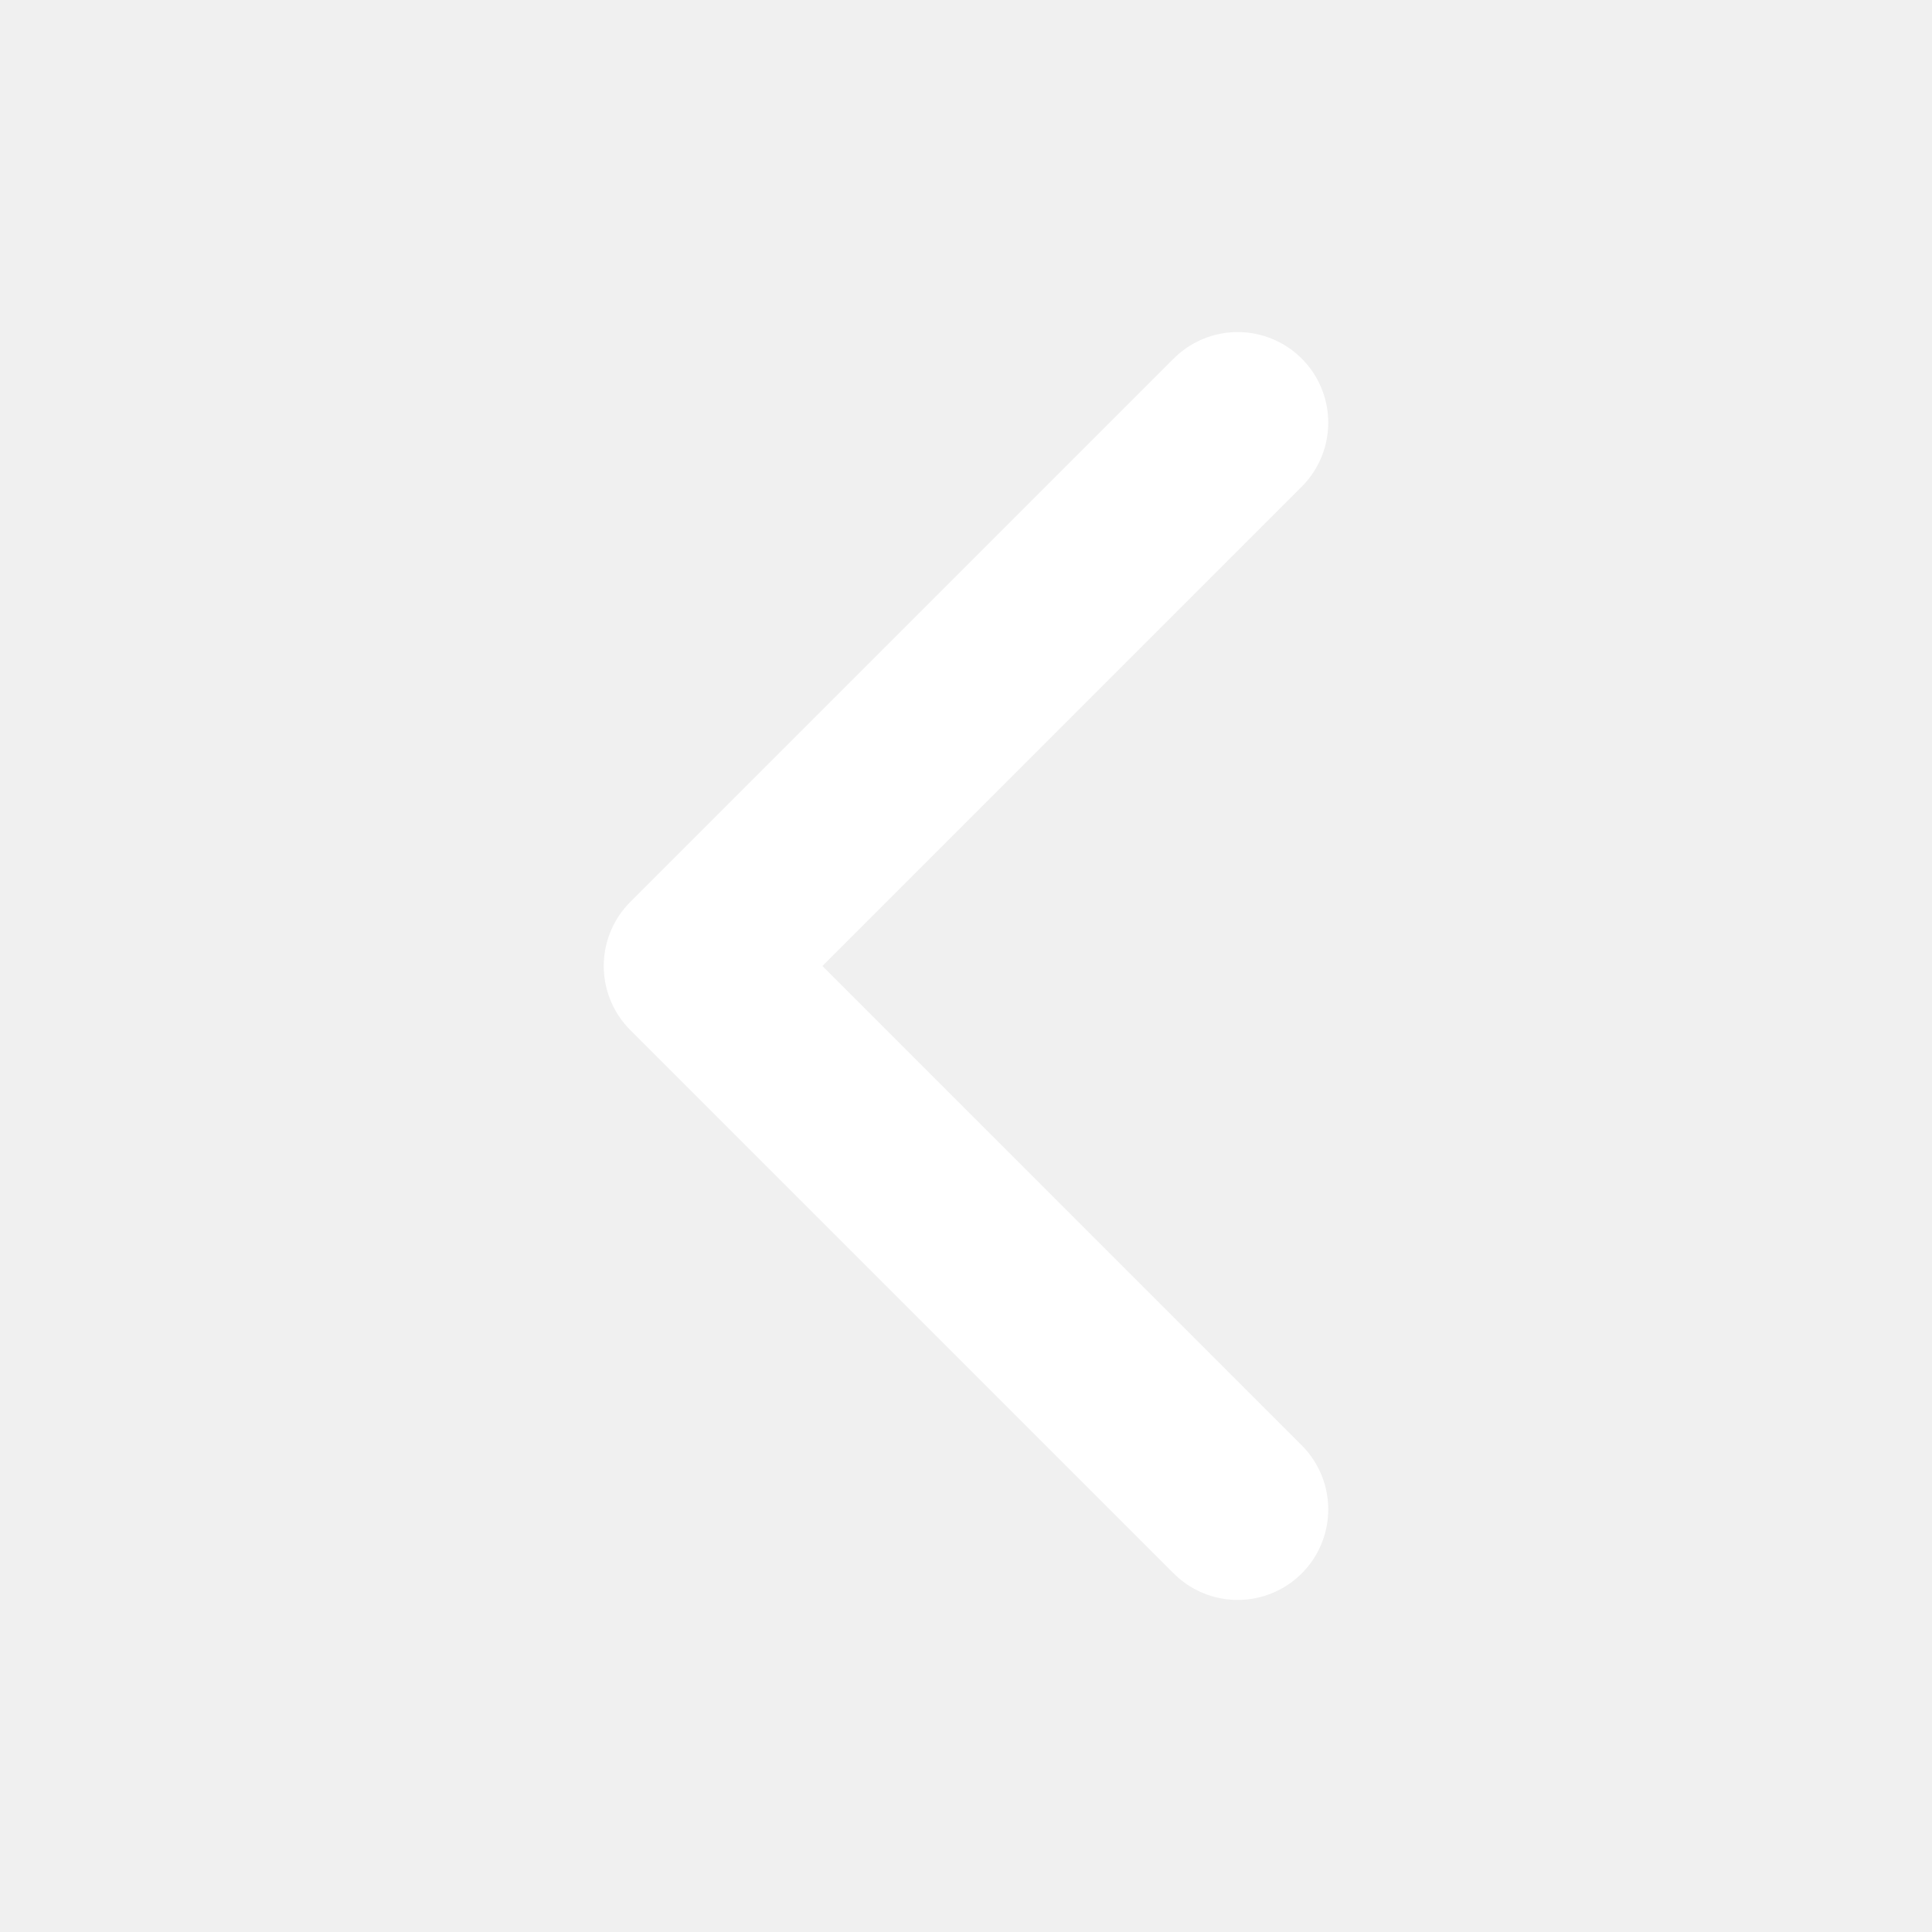
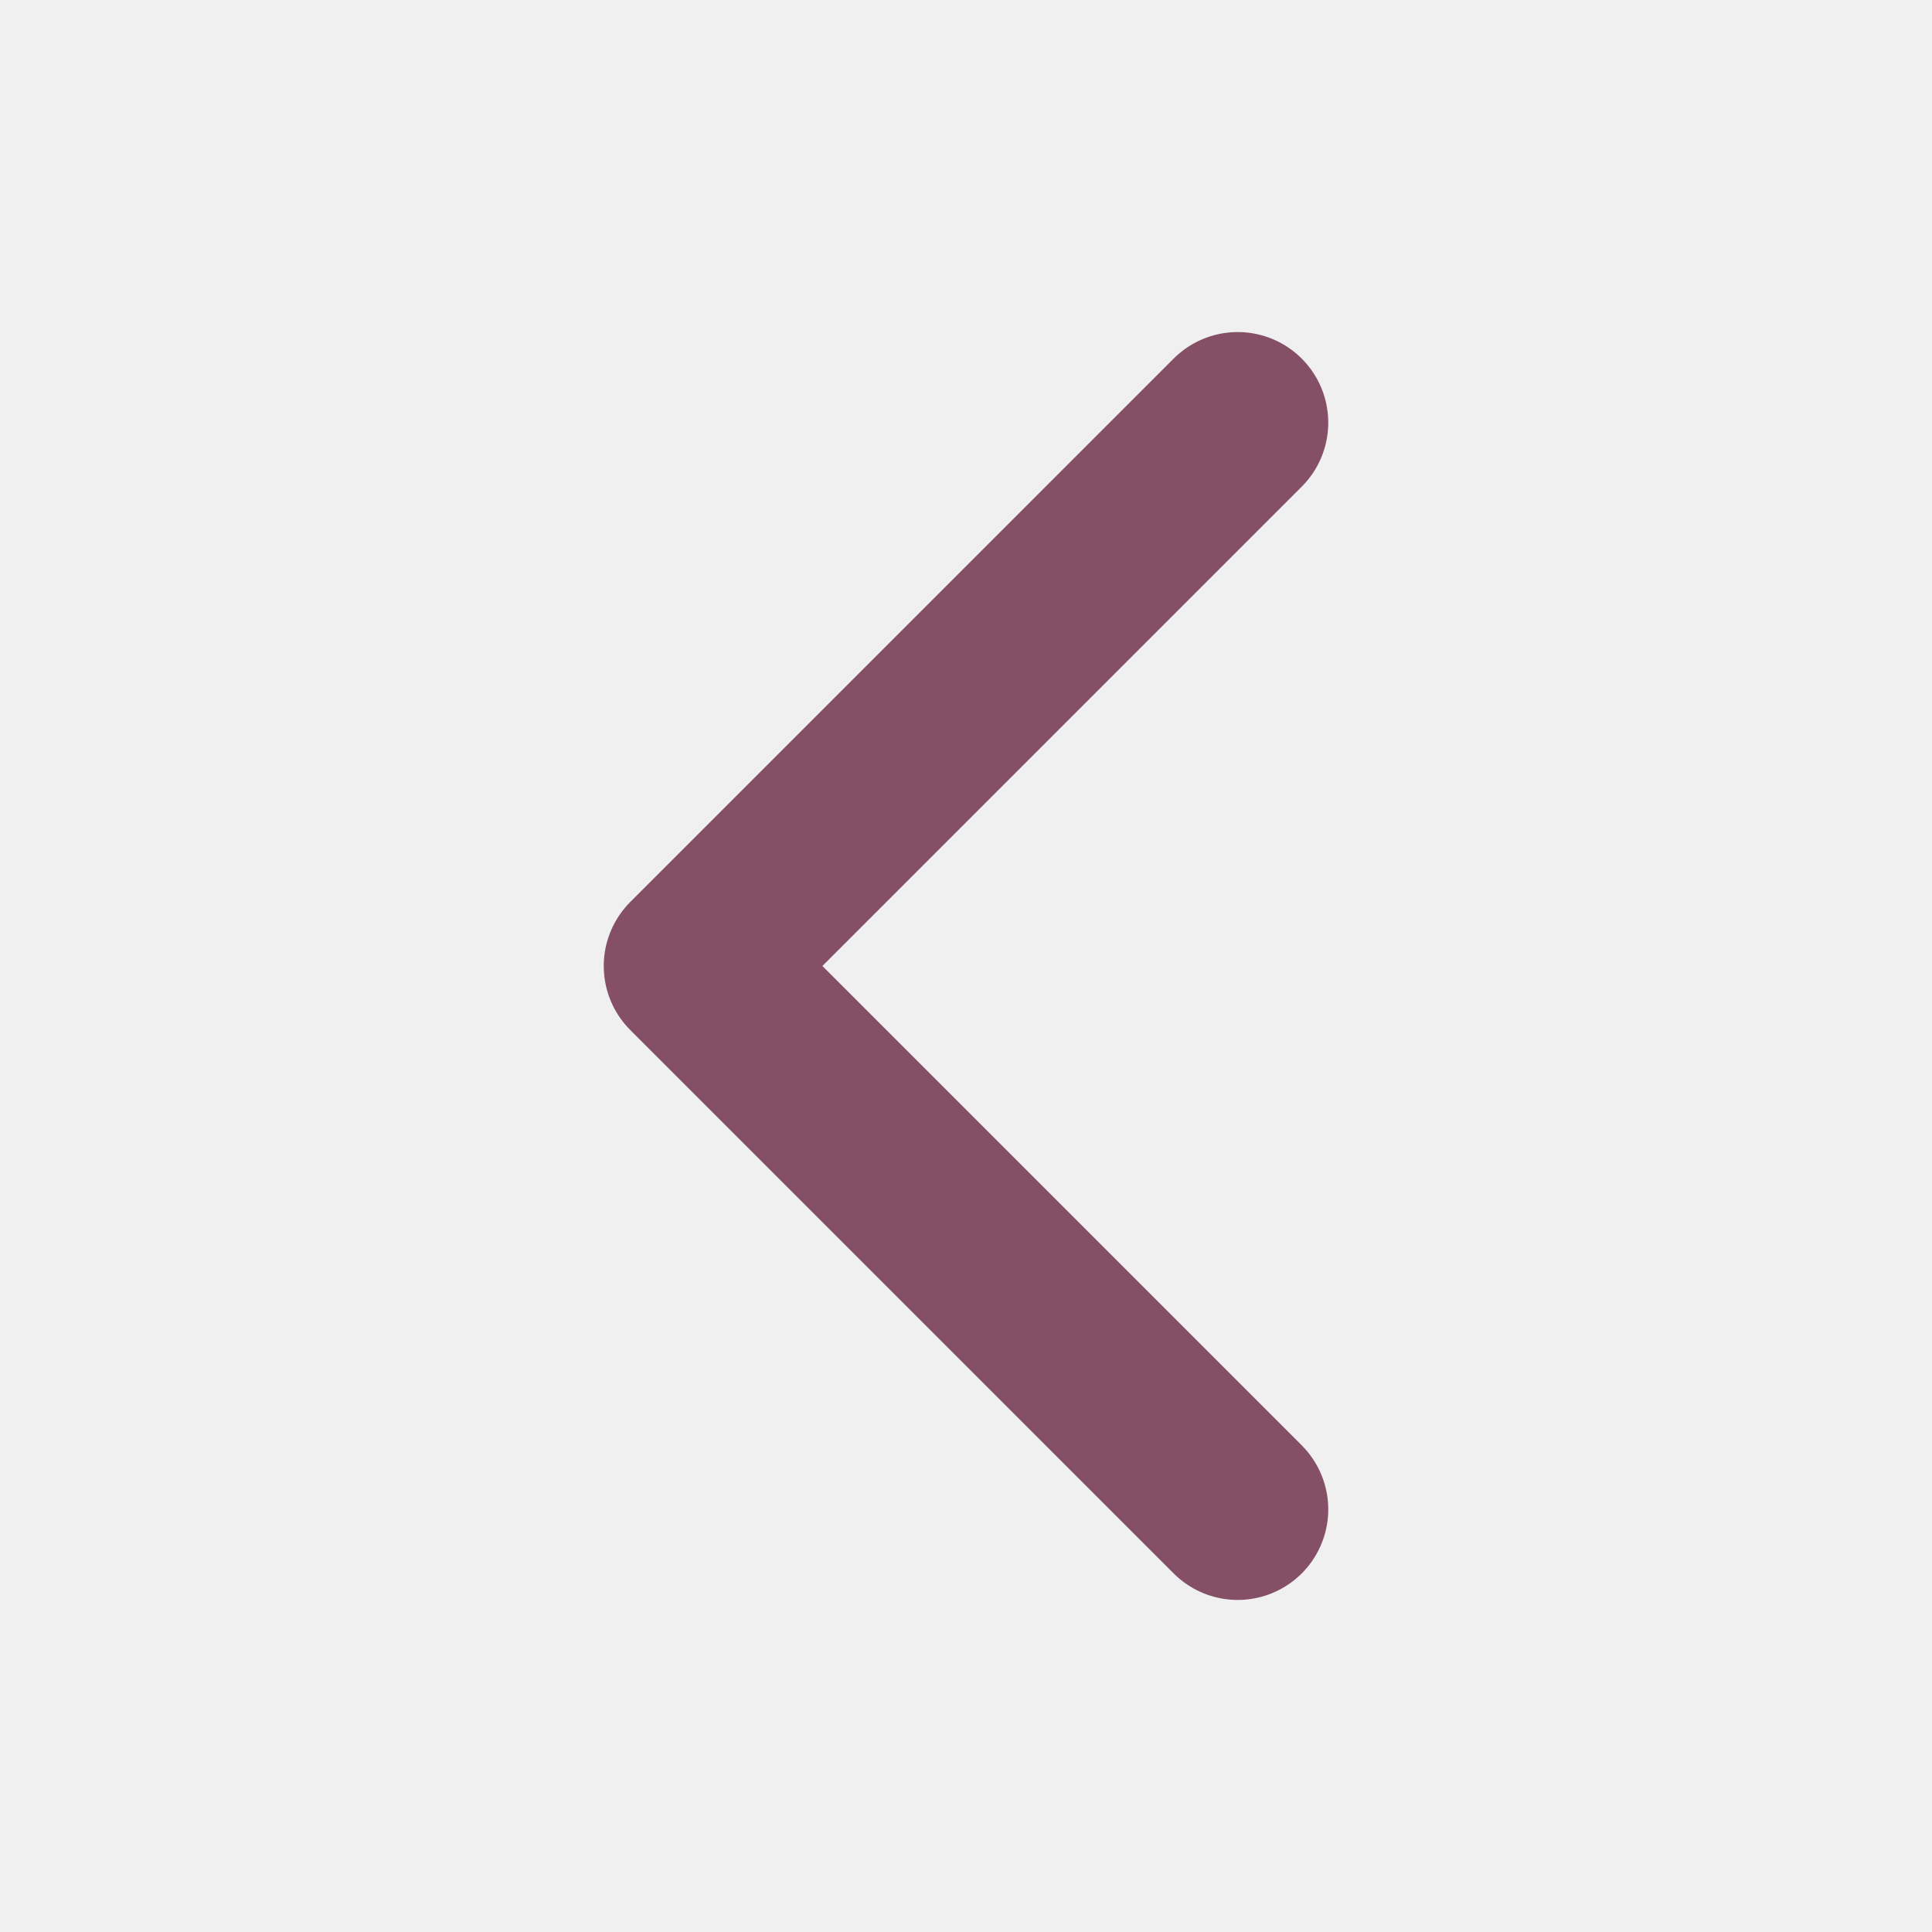
- <svg xmlns="http://www.w3.org/2000/svg" width="50px" height="50px" viewBox="0 0 512 512" fill="#ffffff" stroke="#ffffff">
+ <svg xmlns="http://www.w3.org/2000/svg" width="40px" height="40px" viewBox="0 0 512 512" stroke="#855065">
  <g id="SVGRepo_bgCarrier" stroke-width="0" />
  <g id="SVGRepo_tracerCarrier" stroke-linecap="round" stroke-linejoin="round" />
  <g id="SVGRepo_iconCarrier">
-     <polyline points="328 112 184 256 328 400" style="fill:none;stroke:#ffffff;stroke-linecap:round;stroke-linejoin:round;stroke-width:48px" />
+     <polyline points="328 112 184 256 328 400" style="fill:none;stroke:#855065;stroke-linecap:round;stroke-linejoin:round;stroke-width:48px" />
  </g>
</svg>
